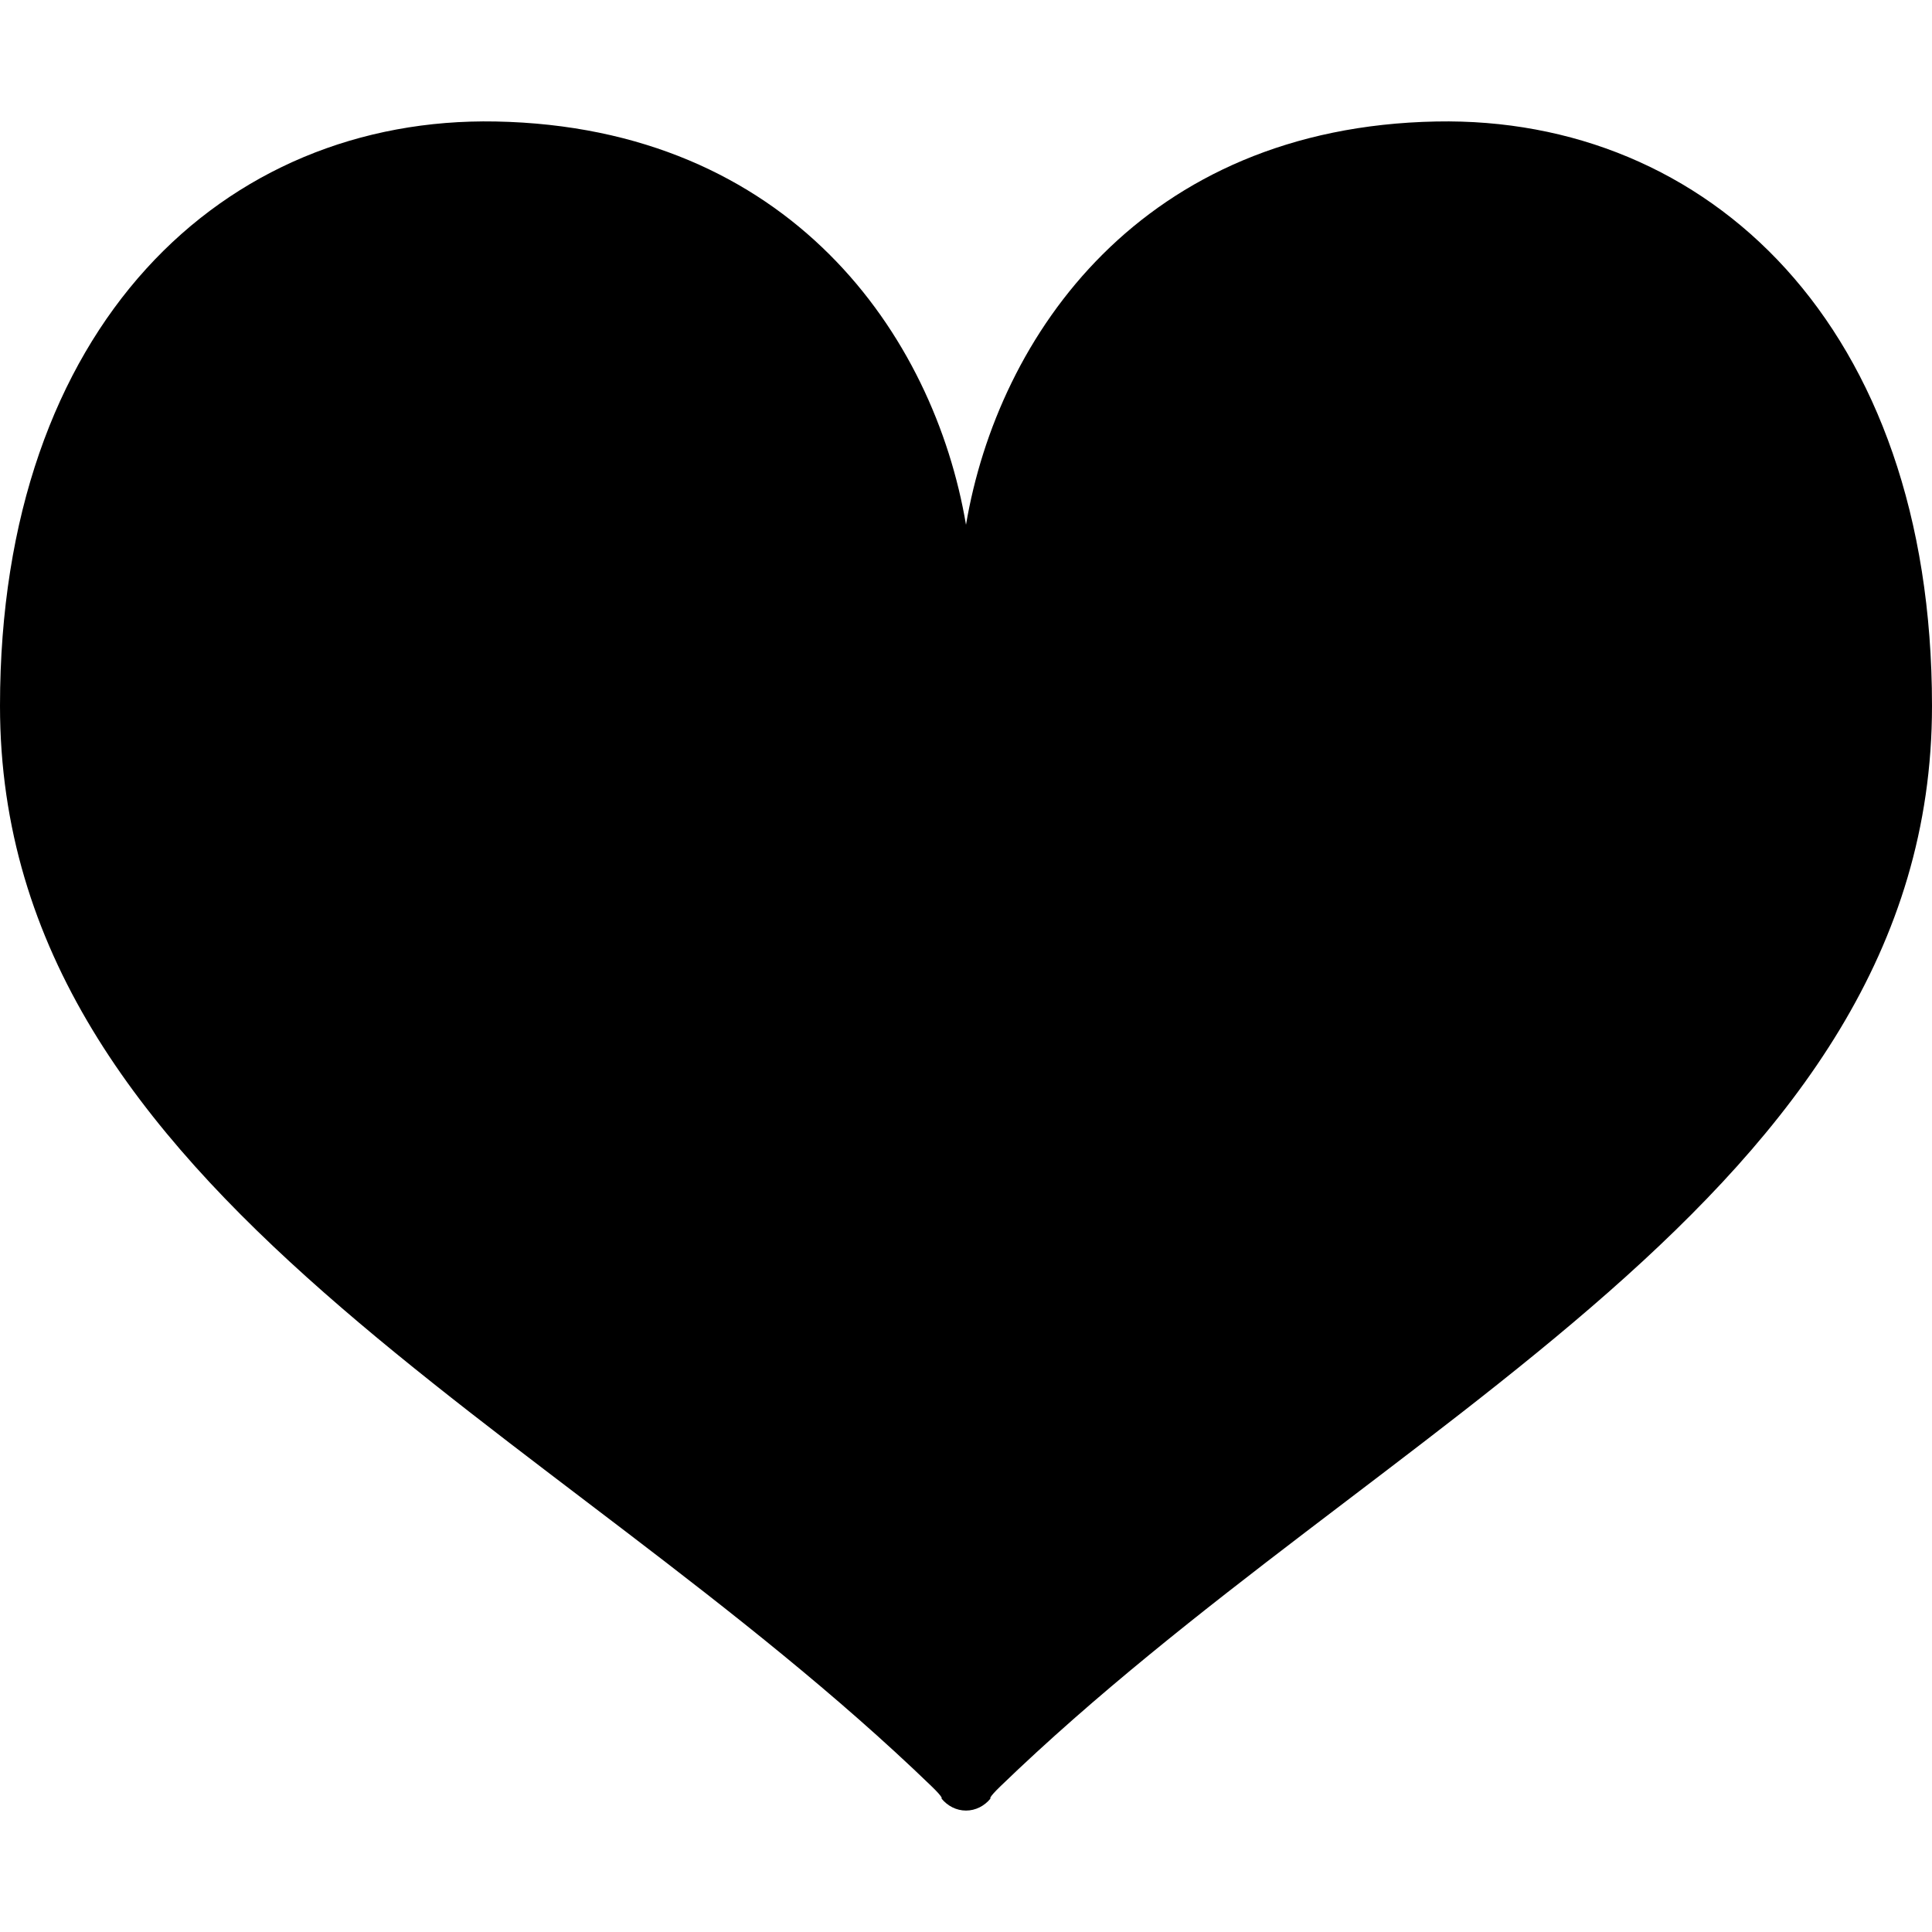
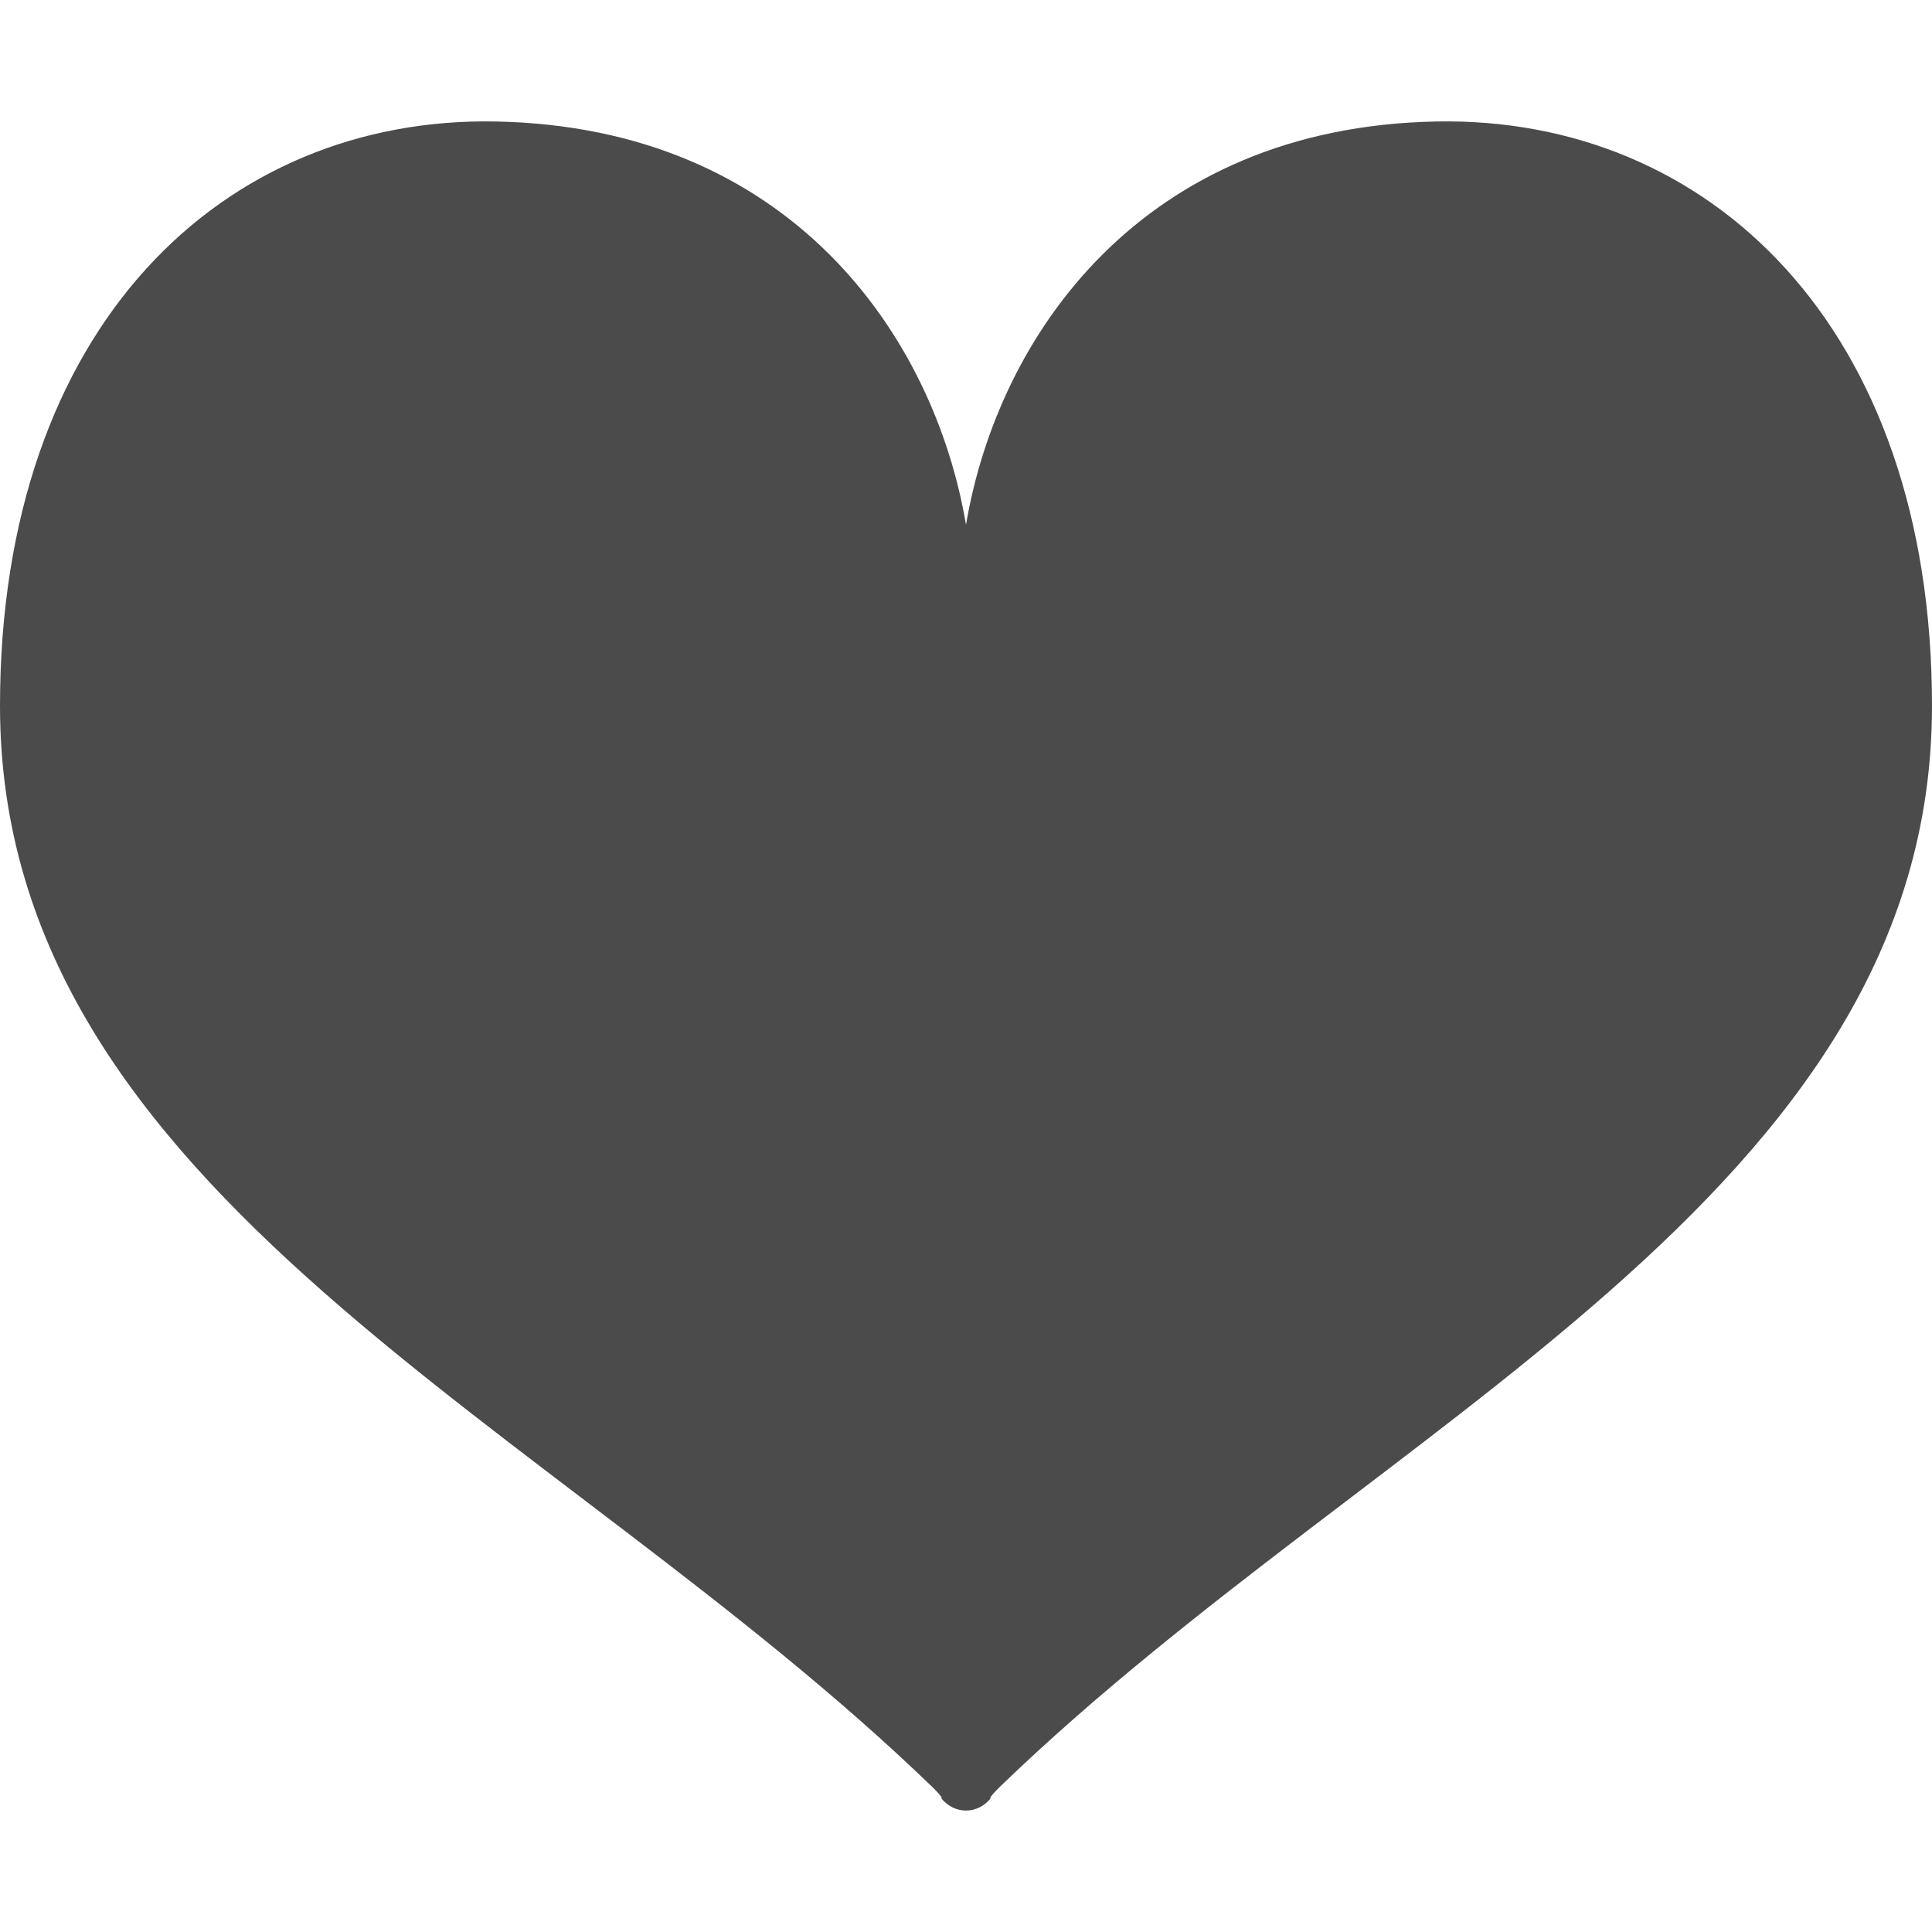
- <svg xmlns="http://www.w3.org/2000/svg" version="1.1" id="_x32_" x="0px" y="0px" viewBox="0 0 512 512" style="width: 32px; height: 32px;" xml:space="preserve">
+ <svg xmlns="http://www.w3.org/2000/svg" version="1.1" id="_x32_" x="0px" y="0px" viewBox="0 0 512 512" style="width: 32px; height: 32px; opacity: 1;" xml:space="preserve">
  <style type="text/css">
	.st0{fill:#4B4B4B;}
</style>
  <g>
-     <path class="st0" d="M380.63,32.196C302.639,33.698,264.47,88.893,256,139.075c-8.47-50.182-46.638-105.378-124.63-106.879   C59.462,30.814,0,86.128,0,187.076c0,129.588,146.582,189.45,246.817,286.25c3.489,3.371,2.668,3.284,2.668,3.284   c1.647,2.031,4.014,3.208,6.504,3.208v0.011c0,0,0.006,0,0.011,0c0,0,0.006,0,0.011,0v-0.011c2.489,0,4.856-1.177,6.503-3.208   c0,0-0.821,0.086,2.669-3.284C365.418,376.526,512,316.664,512,187.076C512,86.128,452.538,30.814,380.63,32.196z" style="fill: rgb(0, 0, 0);" />
+     <path class="st0" d="M380.63,32.196C302.639,33.698,264.47,88.893,256,139.075c-8.47-50.182-46.638-105.378-124.63-106.879   C59.462,30.814,0,86.128,0,187.076c0,129.588,146.582,189.45,246.817,286.25c3.489,3.371,2.668,3.284,2.668,3.284   c1.647,2.031,4.014,3.208,6.504,3.208v0.011c0,0,0.006,0,0.011,0c0,0,0.006,0,0.011,0v-0.011c2.489,0,4.856-1.177,6.503-3.208   c0,0-0.821,0.086,2.669-3.284C365.418,376.526,512,316.664,512,187.076C512,86.128,452.538,30.814,380.63,32.196z" style="fill: rgb(75, 75, 75);" />
  </g>
</svg>
